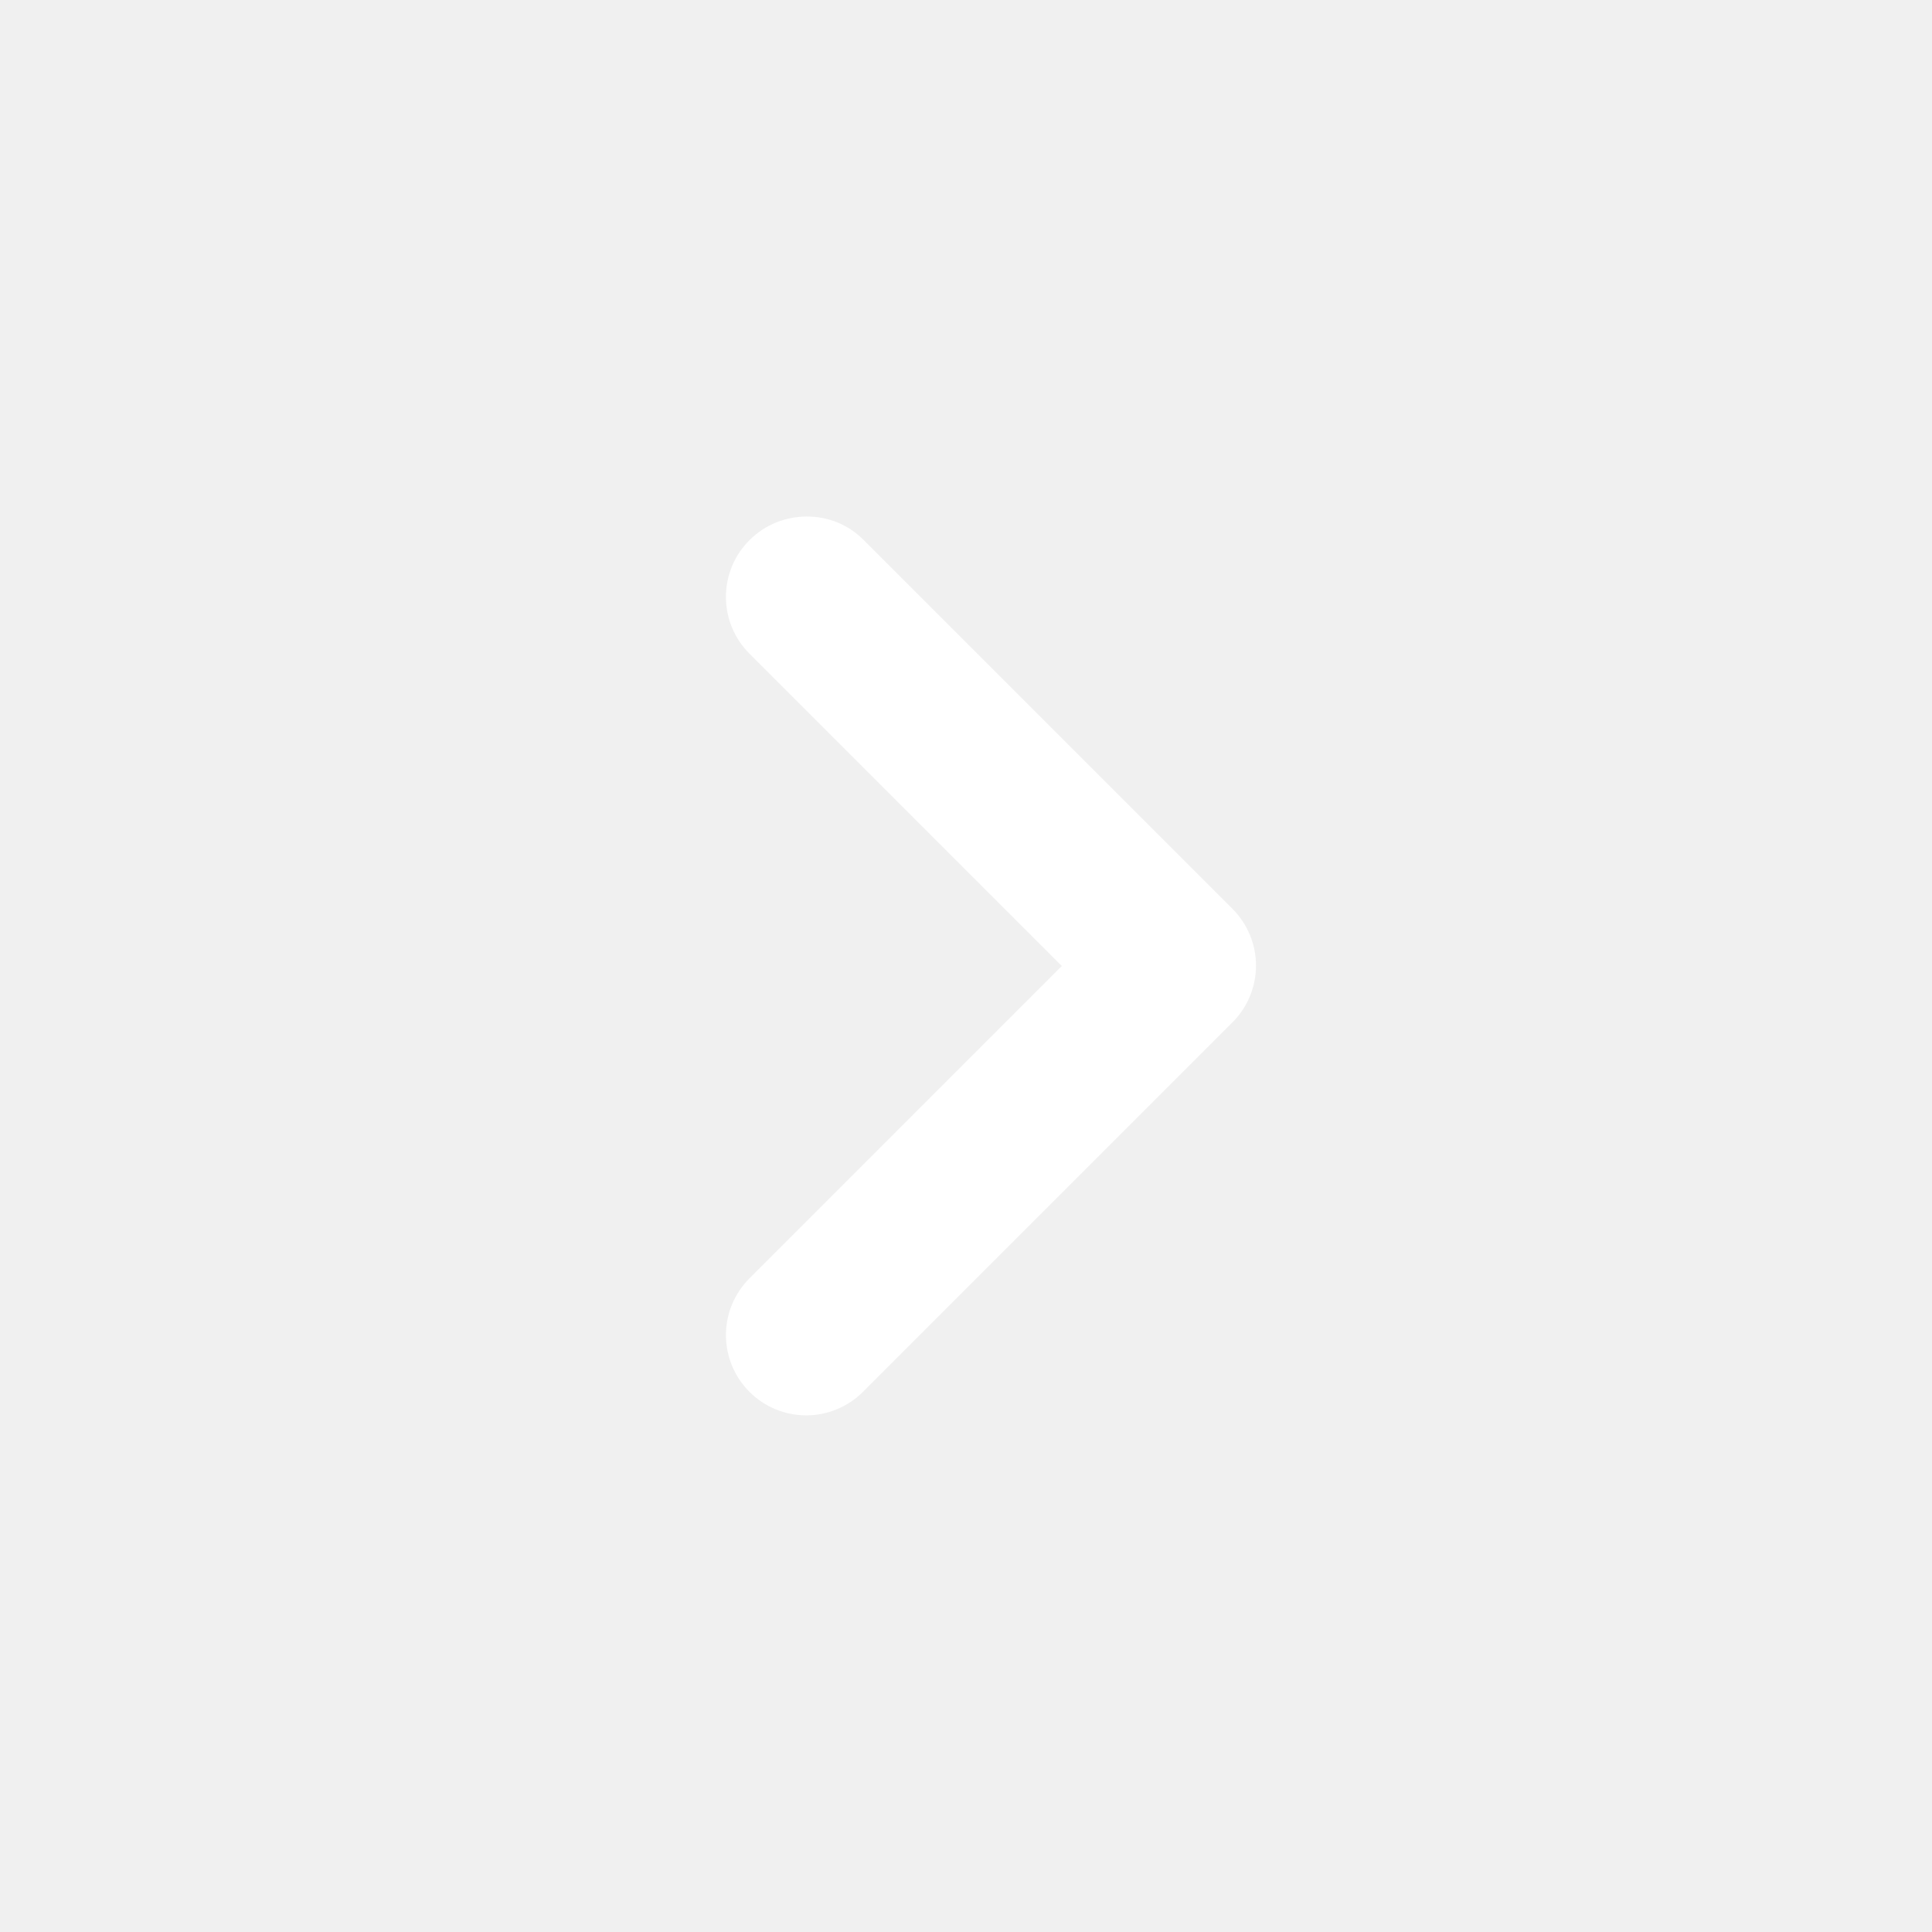
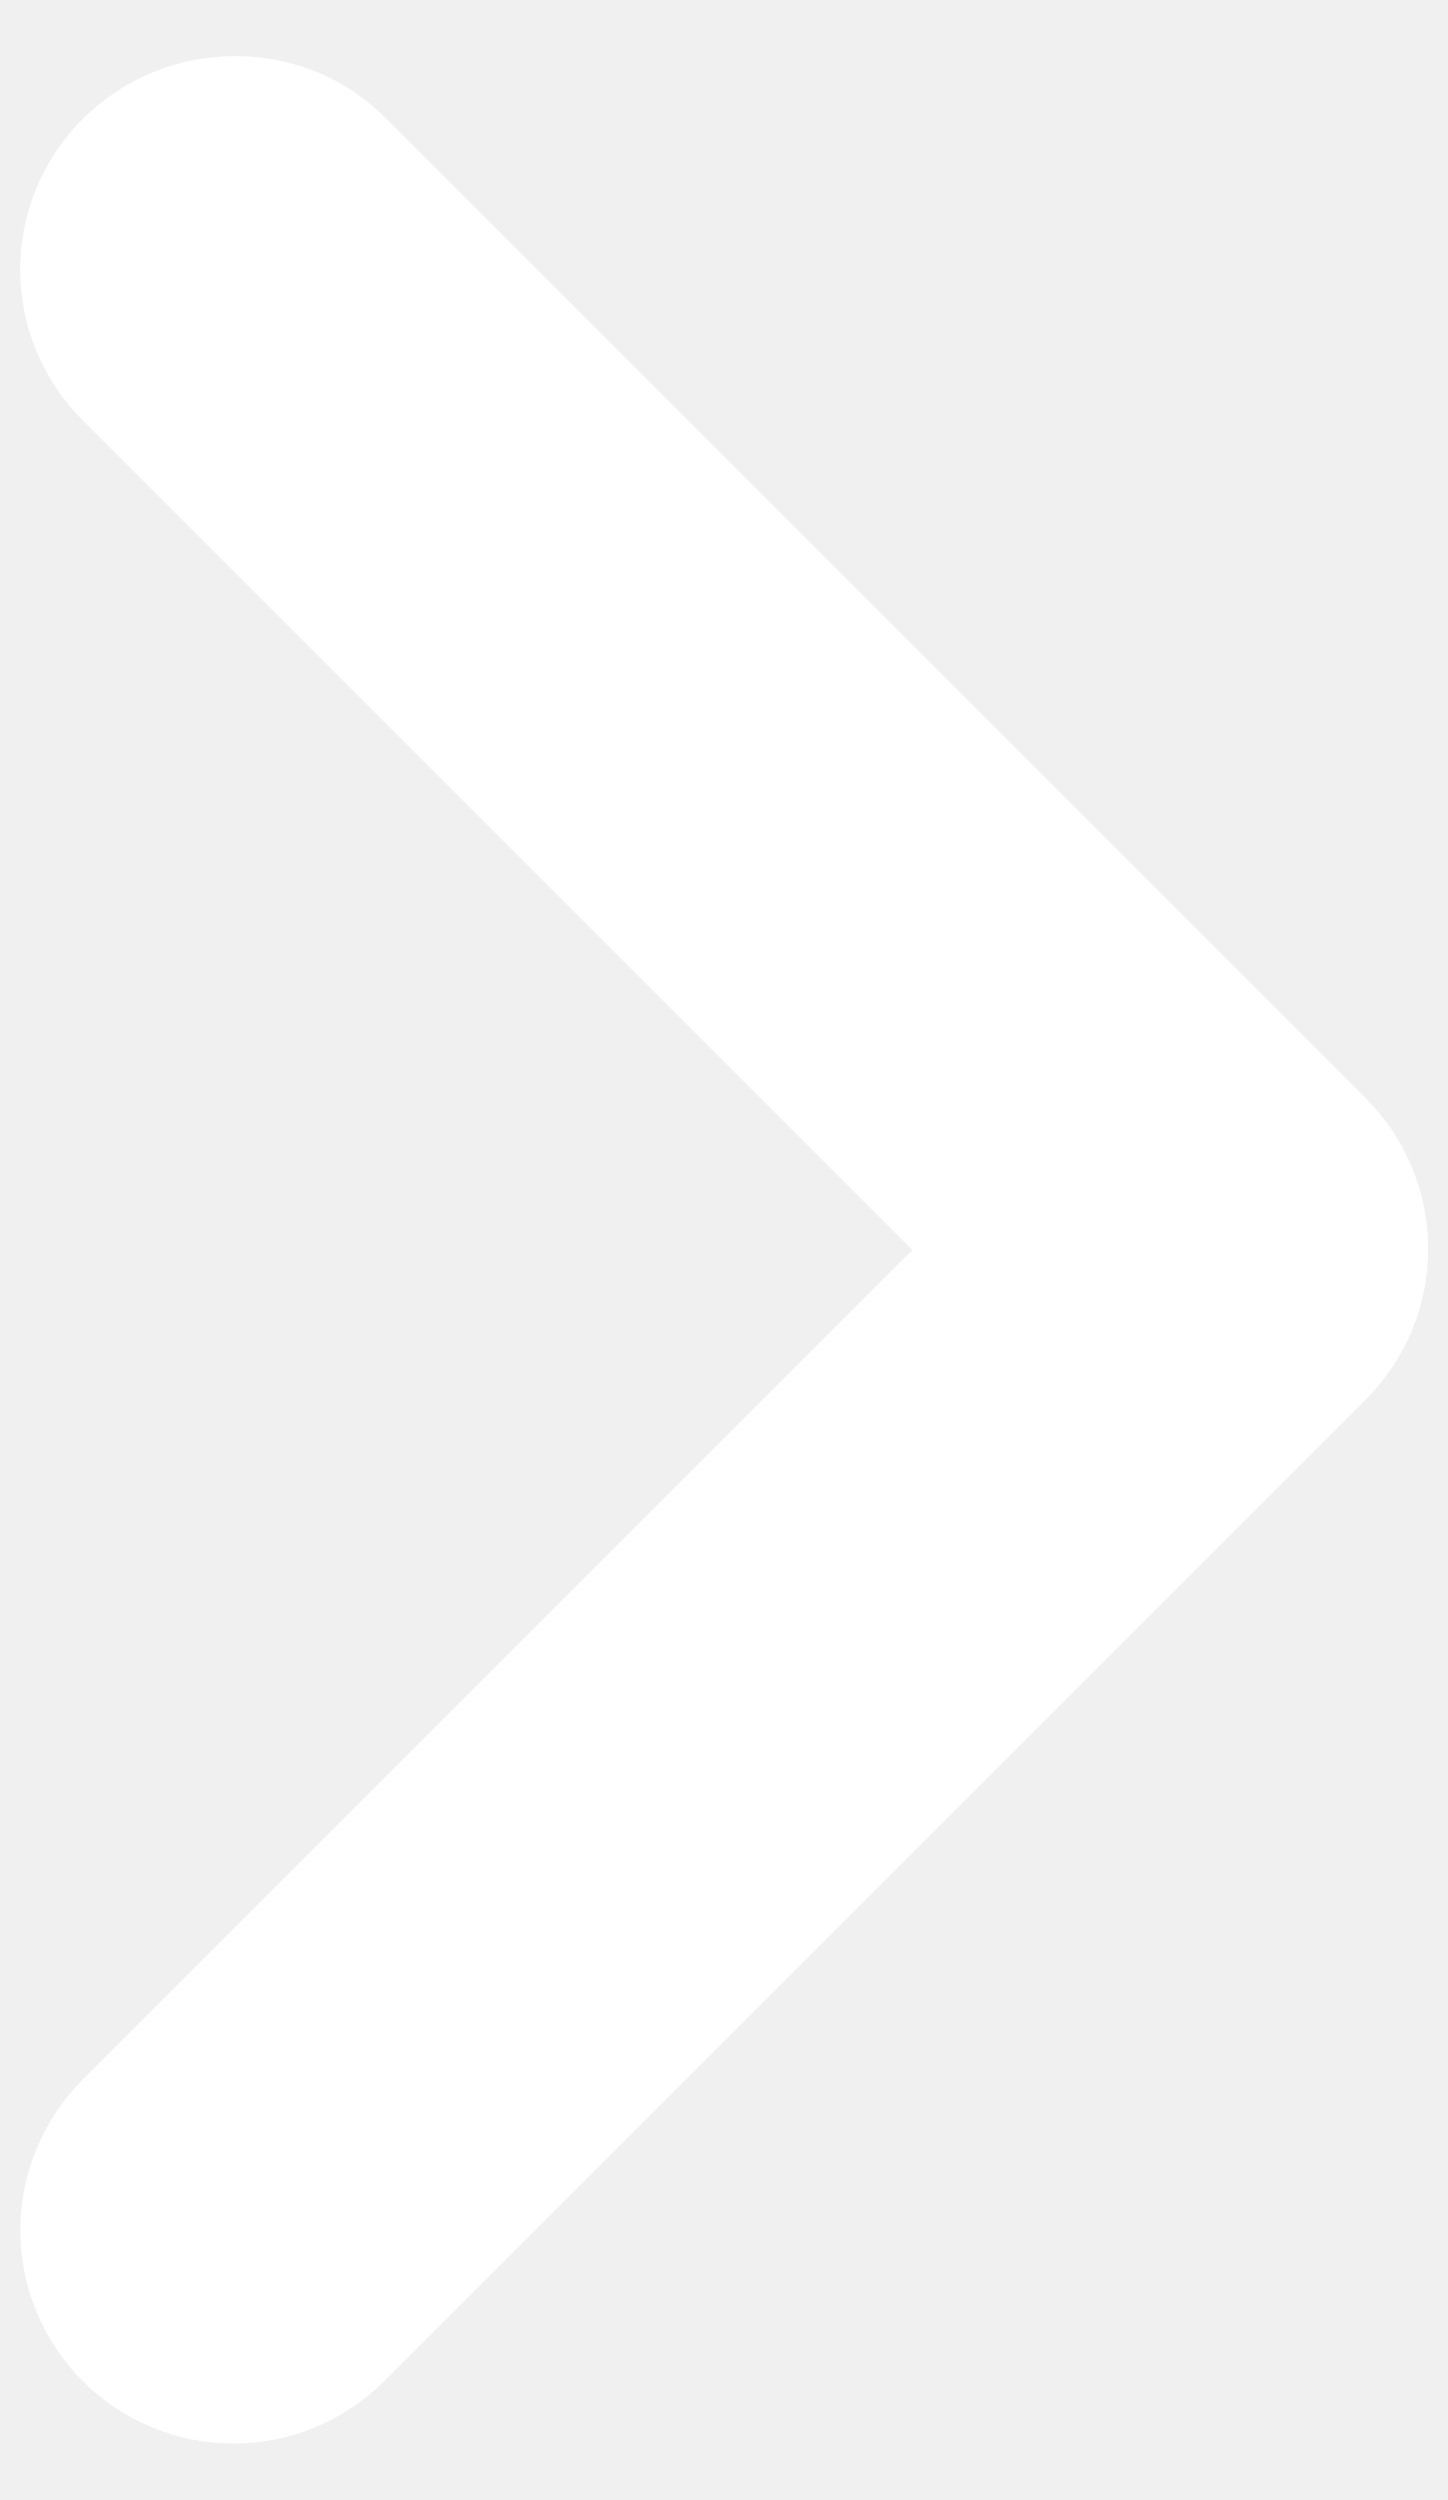
- <svg xmlns="http://www.w3.org/2000/svg" width="78" height="78" viewBox="0 0 78 78" fill="none">
-   <path d="M30.258 21.808C29.956 22.108 29.717 22.465 29.554 22.858C29.391 23.252 29.307 23.673 29.307 24.099C29.307 24.524 29.391 24.946 29.554 25.339C29.717 25.732 29.956 26.089 30.258 26.39L42.868 39L30.258 51.61C29.65 52.218 29.308 53.042 29.308 53.901C29.308 54.761 29.65 55.585 30.258 56.193C30.865 56.8 31.689 57.142 32.549 57.142C33.408 57.142 34.232 56.8 34.84 56.193L49.758 41.275C50.059 40.974 50.298 40.617 50.461 40.224C50.624 39.831 50.708 39.409 50.708 38.984C50.708 38.558 50.624 38.137 50.461 37.743C50.298 37.35 50.059 36.993 49.758 36.693L34.84 21.775C33.605 20.54 31.525 20.54 30.258 21.808Z" fill="white" />
+ <svg xmlns="http://www.w3.org/2000/svg" width="22" height="38" viewBox="0 0 22 38" fill="none">
+   <path d="M1.258 1.808C0.956 2.108 0.717 2.465 0.554 2.858C0.391 3.252 0.307 3.673 0.307 4.099C0.307 4.524 0.391 4.946 0.554 5.339C0.717 5.732 0.956 6.089 1.258 6.39L13.868 19L1.258 31.61C0.65 32.218 0.309 33.042 0.309 33.901C0.309 34.761 0.65 35.585 1.258 36.193C1.865 36.8 2.689 37.142 3.549 37.142C4.408 37.142 5.232 36.8 5.84 36.193L20.758 21.275C21.059 20.974 21.298 20.617 21.461 20.224C21.624 19.831 21.708 19.409 21.708 18.984C21.708 18.558 21.624 18.137 21.461 17.744C21.298 17.35 21.059 16.993 20.758 16.692L5.84 1.775C4.605 0.54 2.525 0.54 1.258 1.808Z" fill="white" />
</svg>
